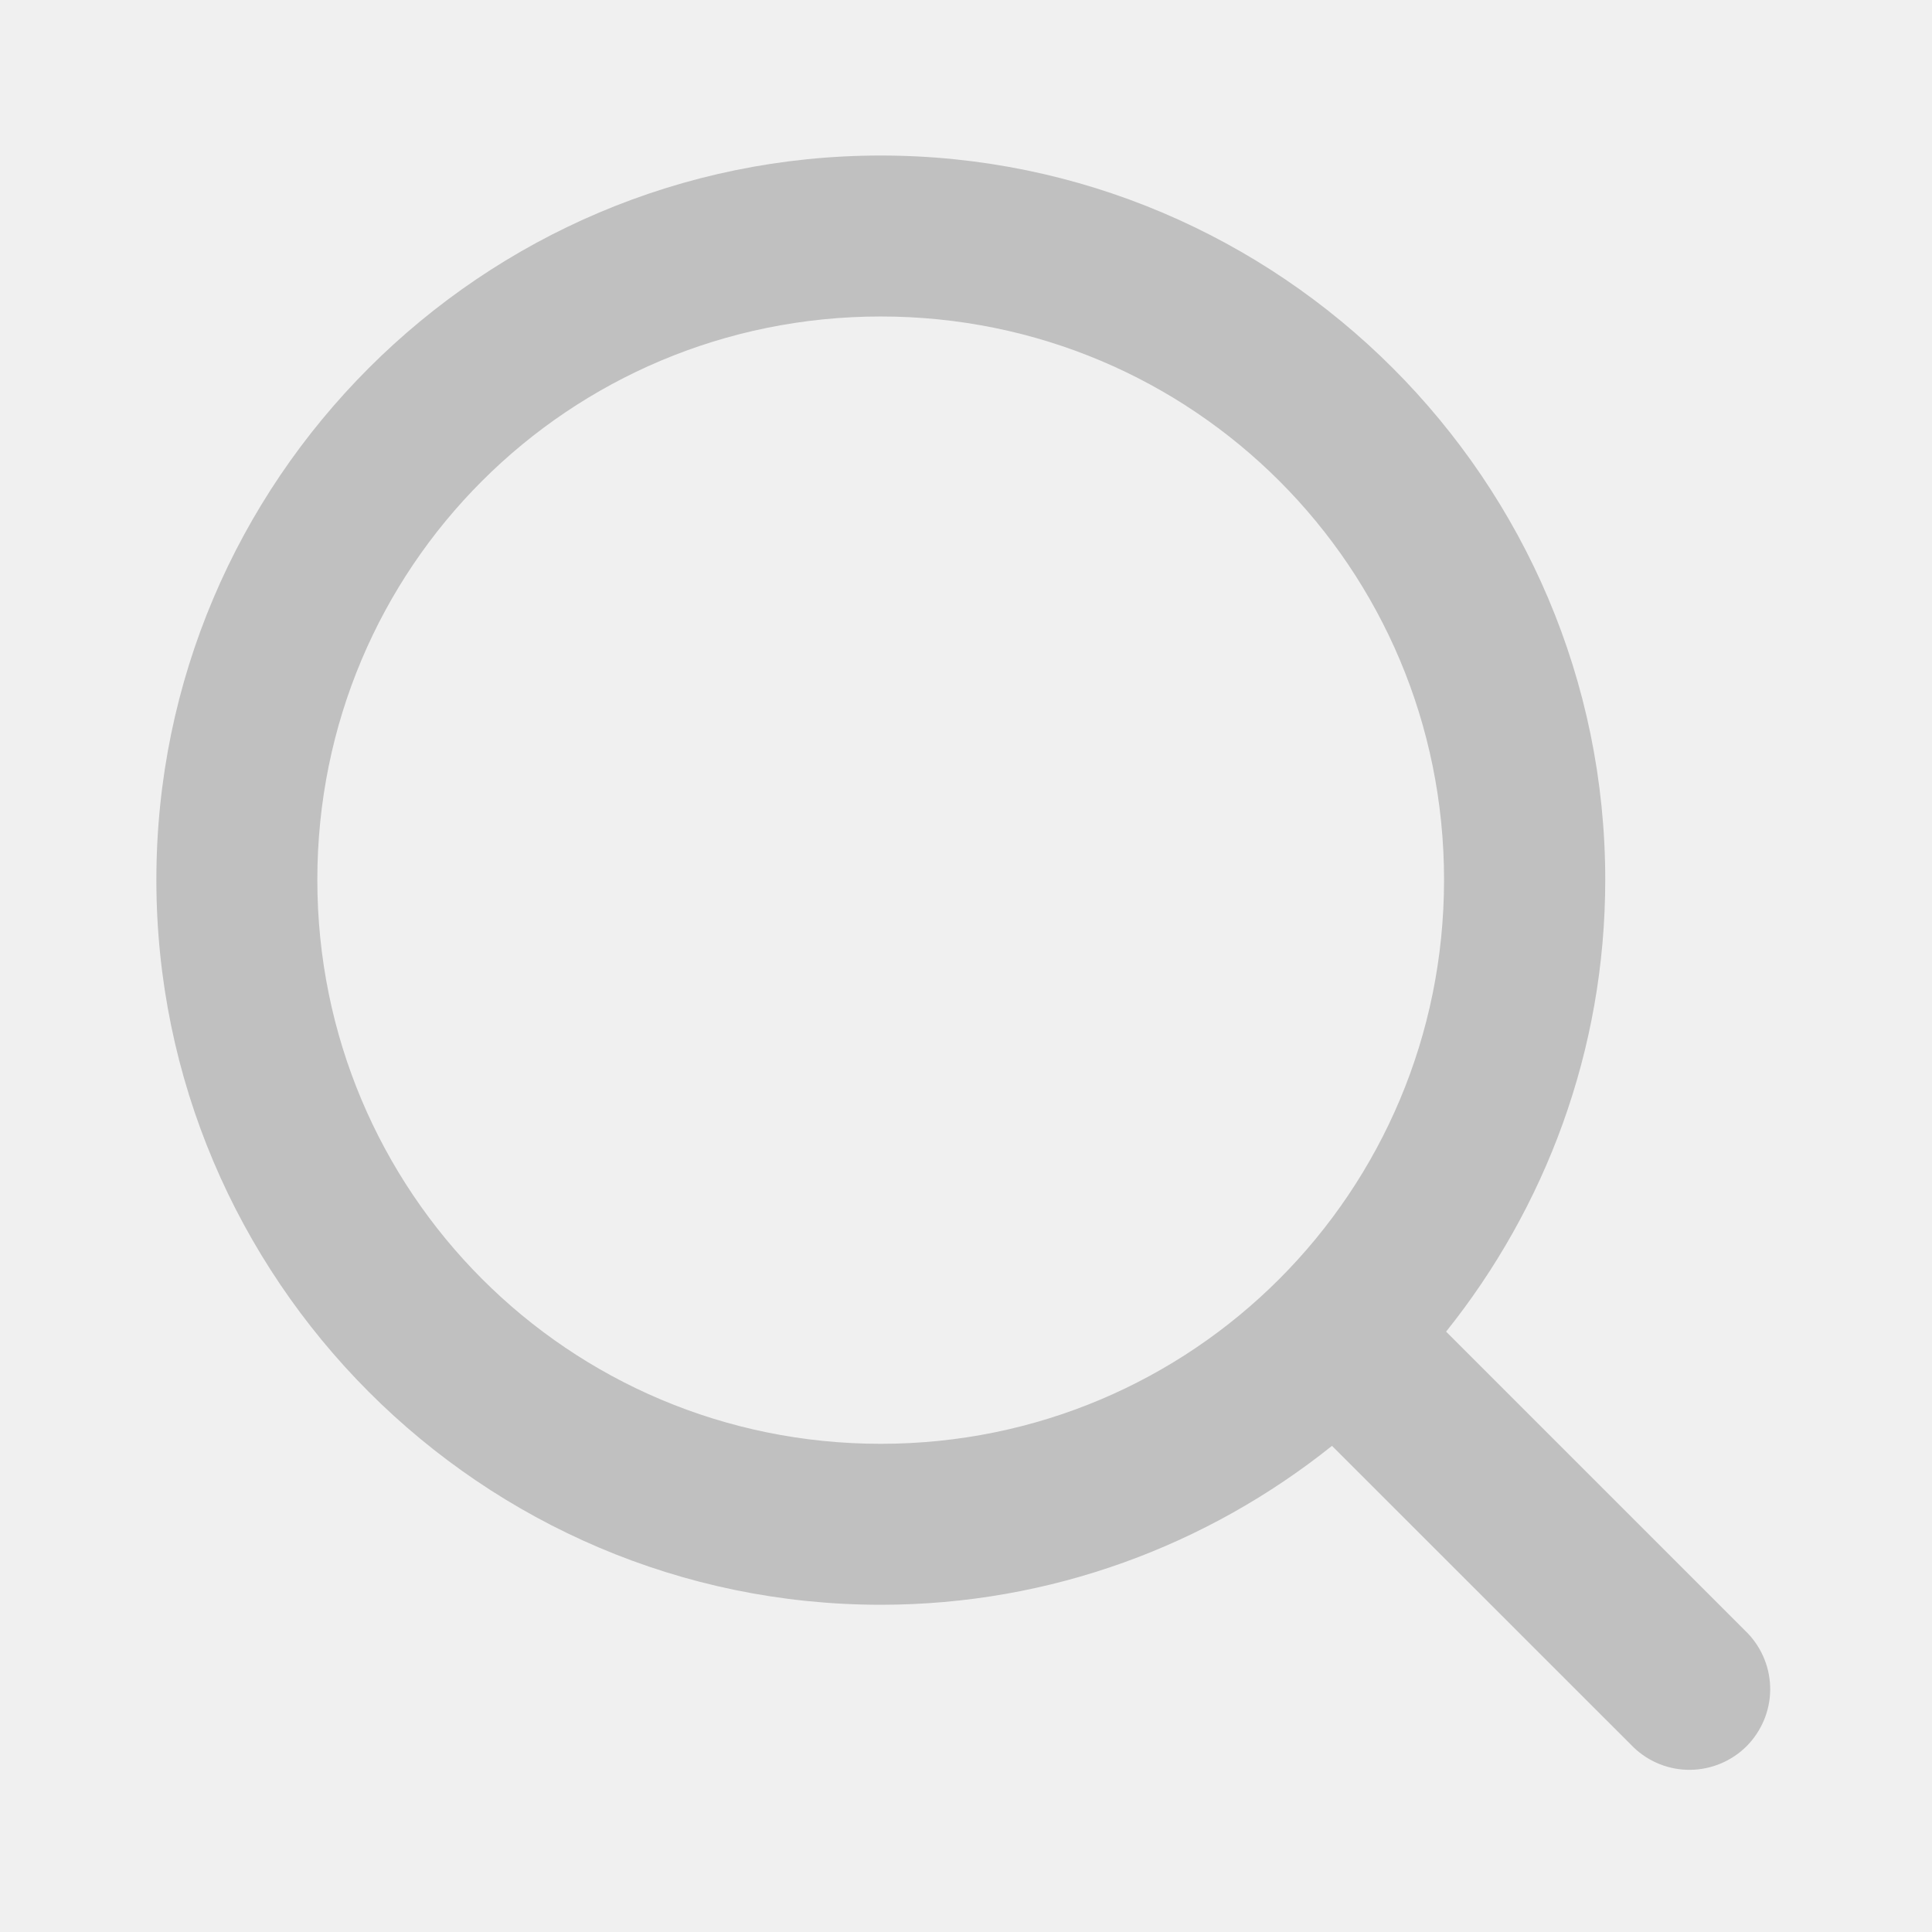
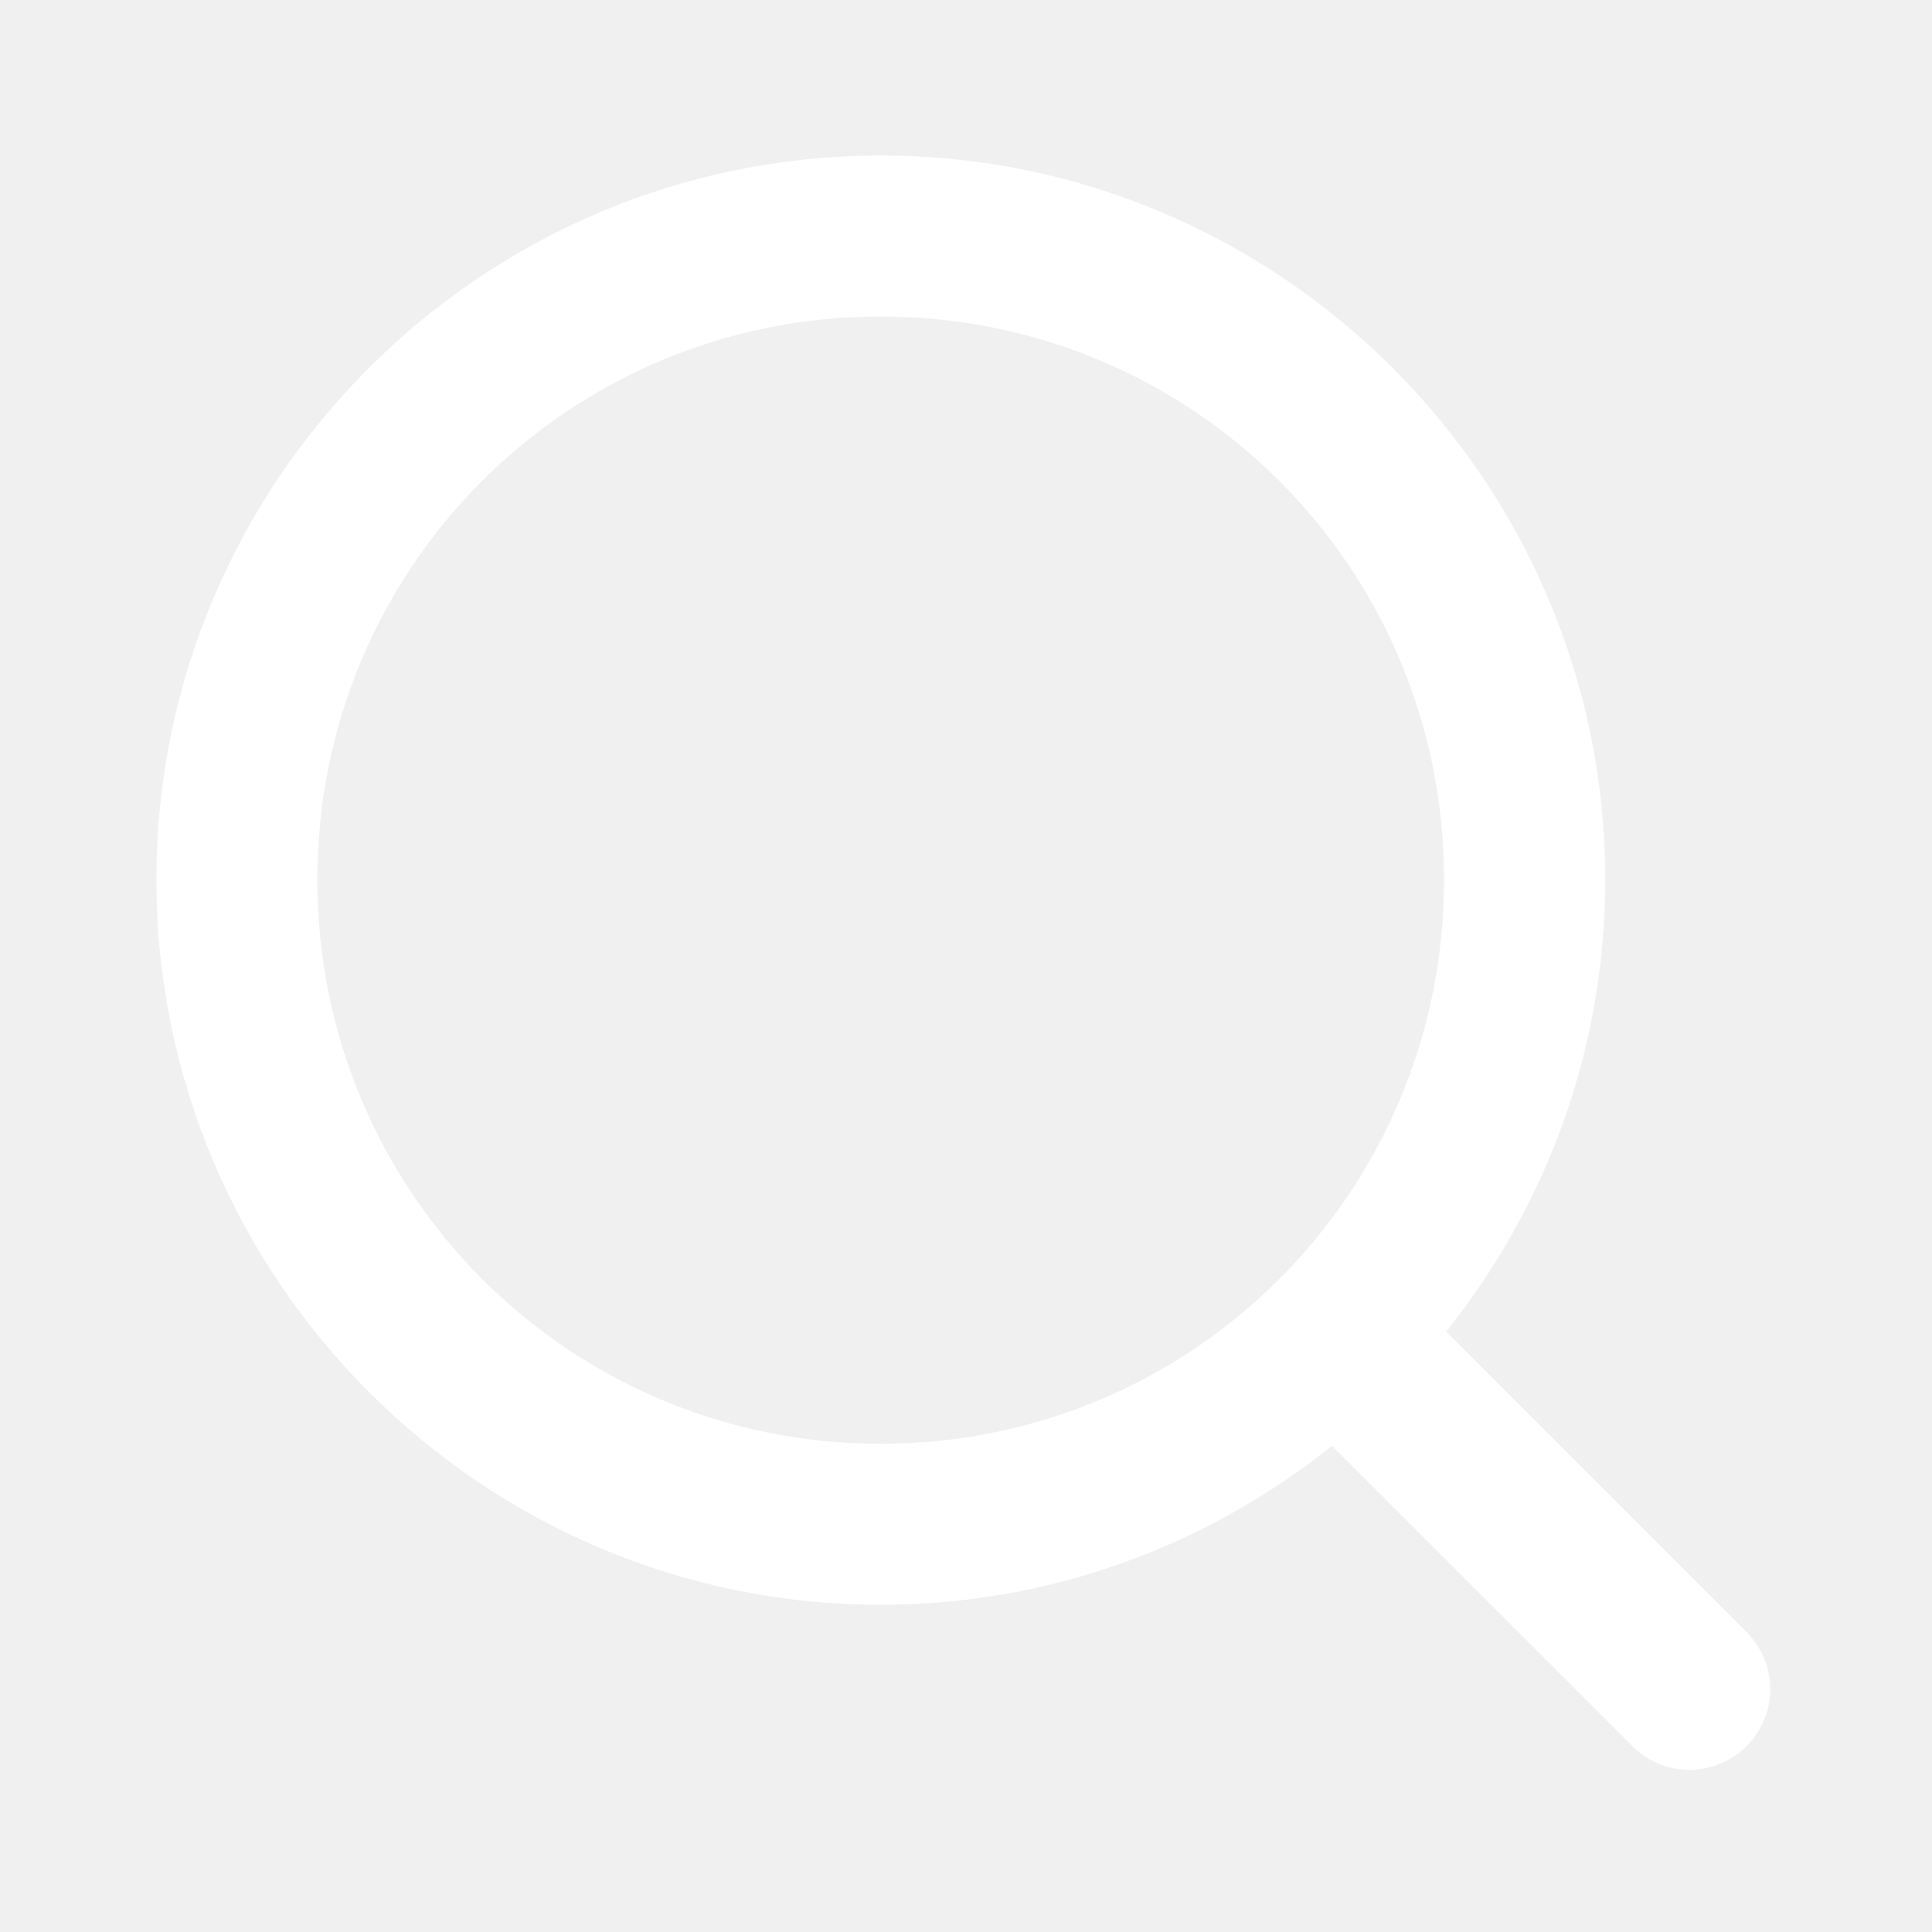
<svg xmlns="http://www.w3.org/2000/svg" width="16" height="16" viewBox="0 0 16 16" fill="none">
-   <path d="M7.294 1.288C3.988 1.288 1.295 3.98 1.295 7.286C1.295 10.592 3.988 13.29 7.294 13.29C8.706 13.29 10.004 12.795 11.031 11.974L13.529 14.471C13.655 14.592 13.824 14.659 13.998 14.657C14.173 14.655 14.34 14.585 14.464 14.462C14.587 14.338 14.658 14.171 14.66 13.997C14.662 13.822 14.595 13.653 14.475 13.527L11.976 11.028C12.798 10.001 13.294 8.7 13.294 7.286C13.294 3.98 10.599 1.288 7.294 1.288ZM7.294 2.621C9.879 2.621 11.959 4.701 11.959 7.286C11.959 9.871 9.879 11.957 7.294 11.957C4.708 11.957 2.628 9.871 2.628 7.286C2.628 4.701 4.708 2.621 7.294 2.621Z" fill="#C0C0C0" />
+   <path d="M7.294 1.288C3.988 1.288 1.295 3.98 1.295 7.286C1.295 10.592 3.988 13.29 7.294 13.29C8.706 13.29 10.004 12.795 11.031 11.974L13.529 14.471C13.655 14.592 13.824 14.659 13.998 14.657C14.173 14.655 14.34 14.585 14.464 14.462C14.587 14.338 14.658 14.171 14.66 13.997C14.662 13.822 14.595 13.653 14.475 13.527L11.976 11.028C12.798 10.001 13.294 8.7 13.294 7.286C13.294 3.98 10.599 1.288 7.294 1.288ZM7.294 2.621C9.879 2.621 11.959 4.701 11.959 7.286C11.959 9.871 9.879 11.957 7.294 11.957C4.708 11.957 2.628 9.871 2.628 7.286C2.628 4.701 4.708 2.621 7.294 2.621Z" fill="#fff" />
</svg>
